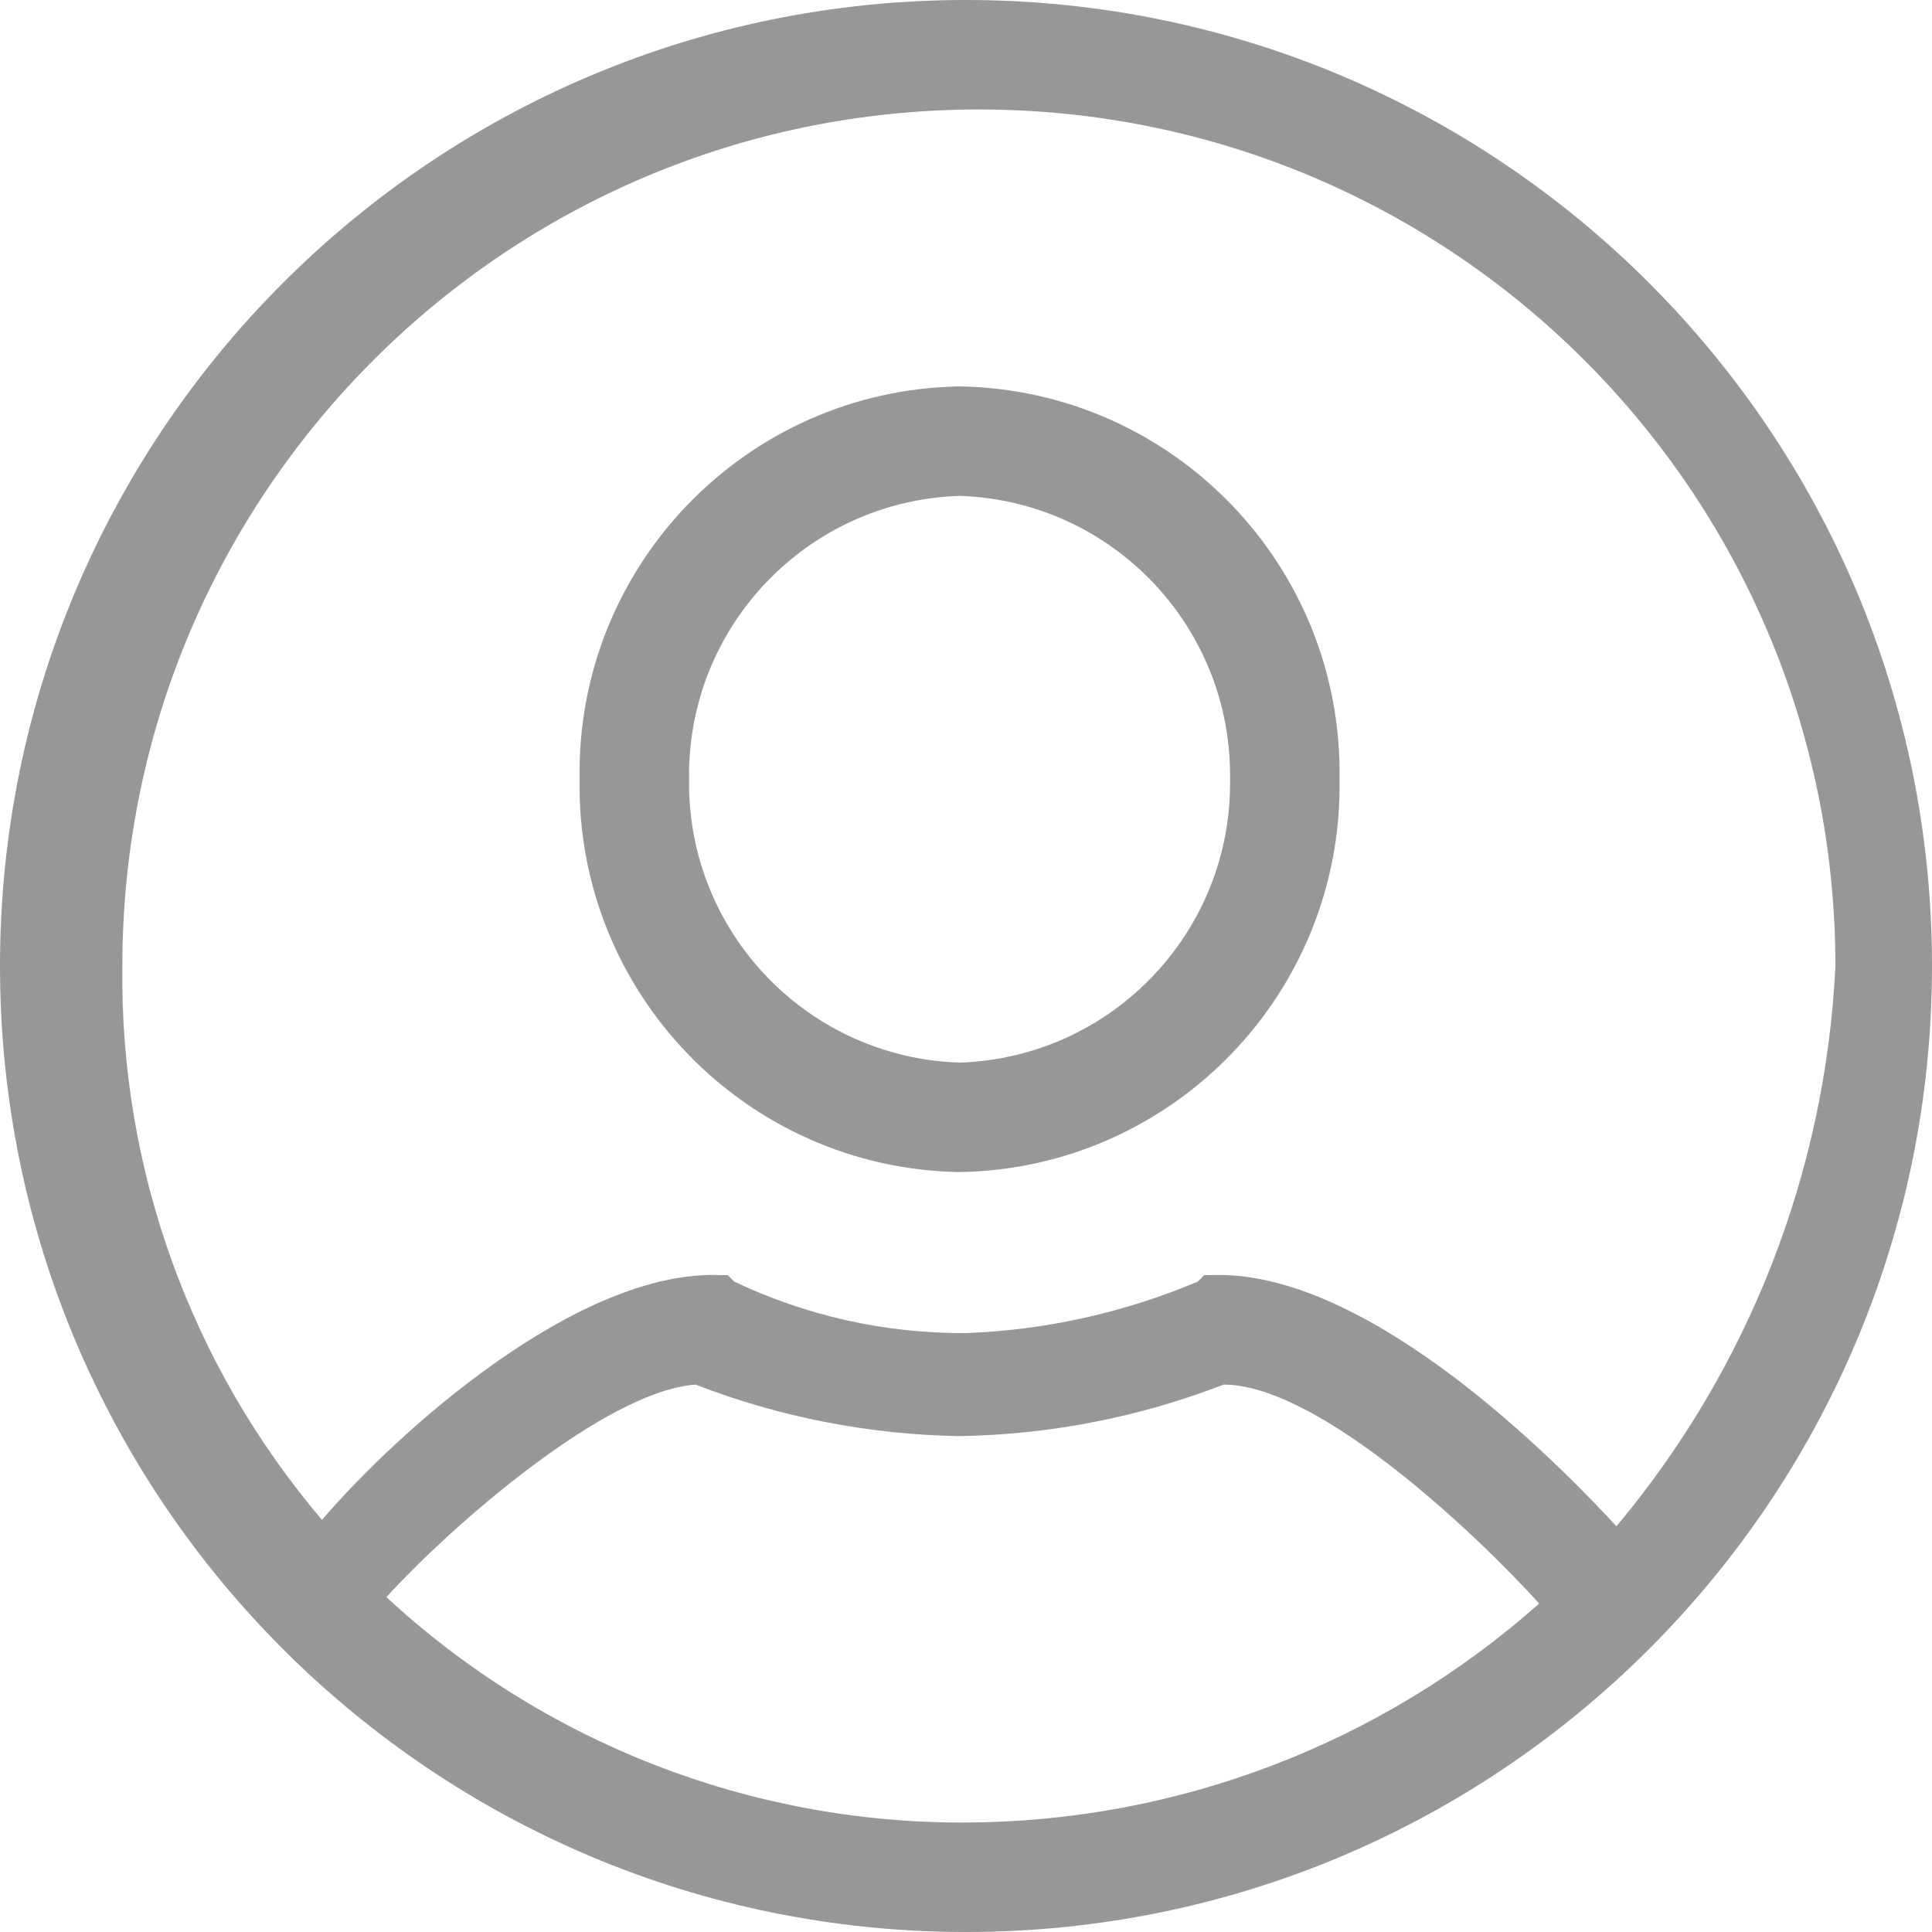
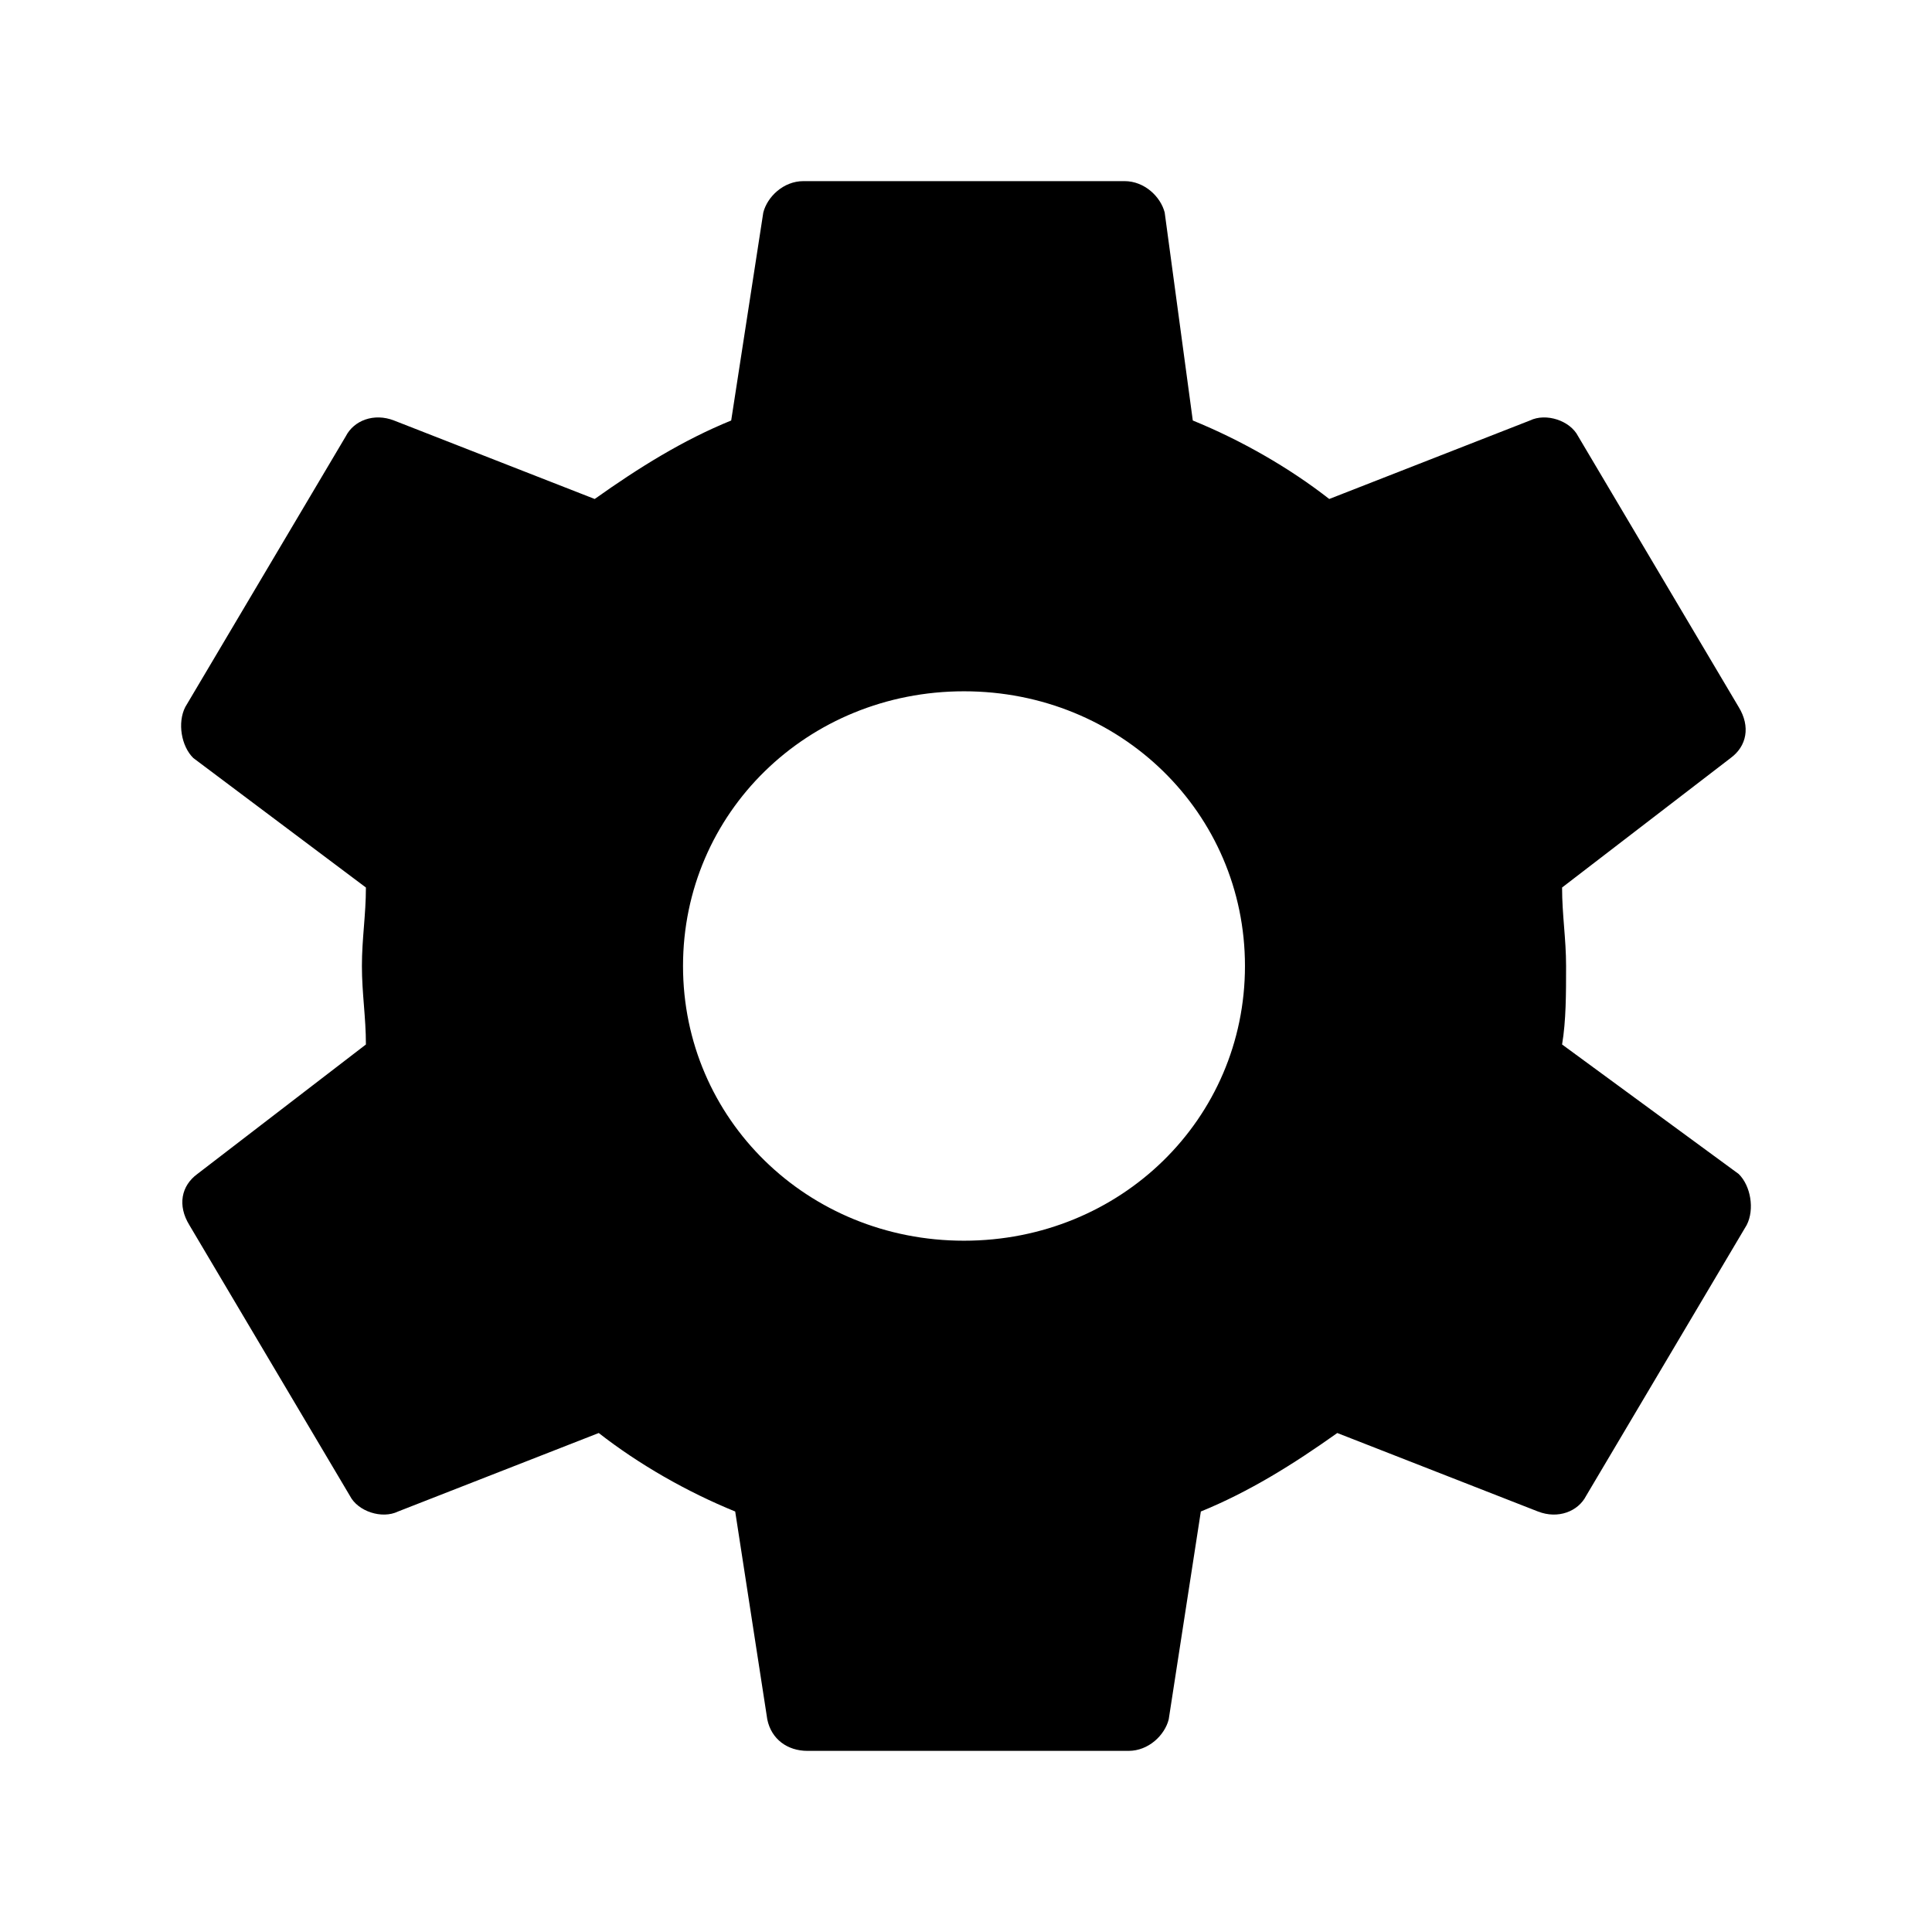
- <svg xmlns="http://www.w3.org/2000/svg" viewBox="0 0 30 30">
-   <defs>
-     <style>.cls-1{fill:#979797;fill-rule:evenodd;}</style>
-   </defs>
-   <g id="Layer_2" data-name="Layer 2">
-     <g id="Layer_1-2" data-name="Layer 1">
-       <g id="Settings-icon">
-         <path id="Fill-1" class="cls-1" d="M14.9,7.7a4.34,4.34,0,0,0-4.2,4.4,4.34,4.34,0,0,0,4.2,4.4,4.34,4.34,0,0,0,4.2-4.4,4.34,4.34,0,0,0-4.2-4.4m0,10.5A6,6,0,0,1,9,12.1,6,6,0,0,1,14.9,6a6,6,0,0,1,5.9,6.1,6,6,0,0,1-5.9,6.1" />
-         <path id="Fill-3" class="cls-1" d="M25.1,23.7c-1.2-1.3-4-4-6.3-3.9h-.1l-.1.1a10.22,10.22,0,0,1-3.6.8,8.25,8.25,0,0,1-3.6-.8l-.1-.1h-.1c-2.2-.1-5,2.4-6.2,3.8A13,13,0,0,1,1.9,15a13.3,13.3,0,0,1,26.6,0,14.63,14.63,0,0,1-3.4,8.7M6,24.8c1-1.1,3.4-3.2,4.8-3.3a11.9,11.9,0,0,0,4.1.8,11.9,11.9,0,0,0,4.1-.8c1.5,0,4,2.4,4.9,3.4A13.48,13.48,0,0,1,15,28.3a13.15,13.15,0,0,1-9-3.5M15,0A15,15,0,1,0,30,15,15,15,0,0,0,15,0" />
-       </g>
-     </g>
-   </g>
+ <svg xmlns="http://www.w3.org/2000/svg" viewBox="0 0 512 512">
+   <path d="M413.967 276.8c1.06-6.235 1.06-13.518 1.06-20.8s-1.06-13.518-1.06-20.8l44.667-34.318c4.26-3.118 5.319-8.317 2.13-13.518L418.215 115.6c-2.129-4.164-8.507-6.235-12.767-4.164l-53.186 20.801c-10.638-8.318-23.394-15.601-36.16-20.801l-7.448-55.117c-1.06-4.154-5.319-8.318-10.638-8.318h-85.098c-5.318 0-9.577 4.164-10.637 8.318l-8.508 55.117c-12.767 5.2-24.464 12.482-36.171 20.801l-53.186-20.801c-5.319-2.071-10.638 0-12.767 4.164L49.1 187.365c-2.119 4.153-1.061 10.399 2.129 13.518L96.97 235.2c0 7.282-1.06 13.518-1.06 20.8s1.06 13.518 1.06 20.8l-44.668 34.318c-4.26 3.118-5.318 8.317-2.13 13.518L92.721 396.4c2.13 4.164 8.508 6.235 12.767 4.164l53.187-20.801c10.637 8.318 23.394 15.601 36.16 20.801l8.508 55.117c1.069 5.2 5.318 8.318 10.637 8.318h85.098c5.319 0 9.578-4.164 10.638-8.318l8.518-55.117c12.757-5.2 24.464-12.482 36.16-20.801l53.187 20.801c5.318 2.071 10.637 0 12.767-4.164l42.549-71.765c2.129-4.153 1.06-10.399-2.13-13.518l-46.8-34.317zm-158.499 52c-41.489 0-74.46-32.235-74.46-72.8s32.971-72.8 74.46-72.8 74.461 32.235 74.461 72.8-32.972 72.8-74.461 72.8z" />
</svg>
